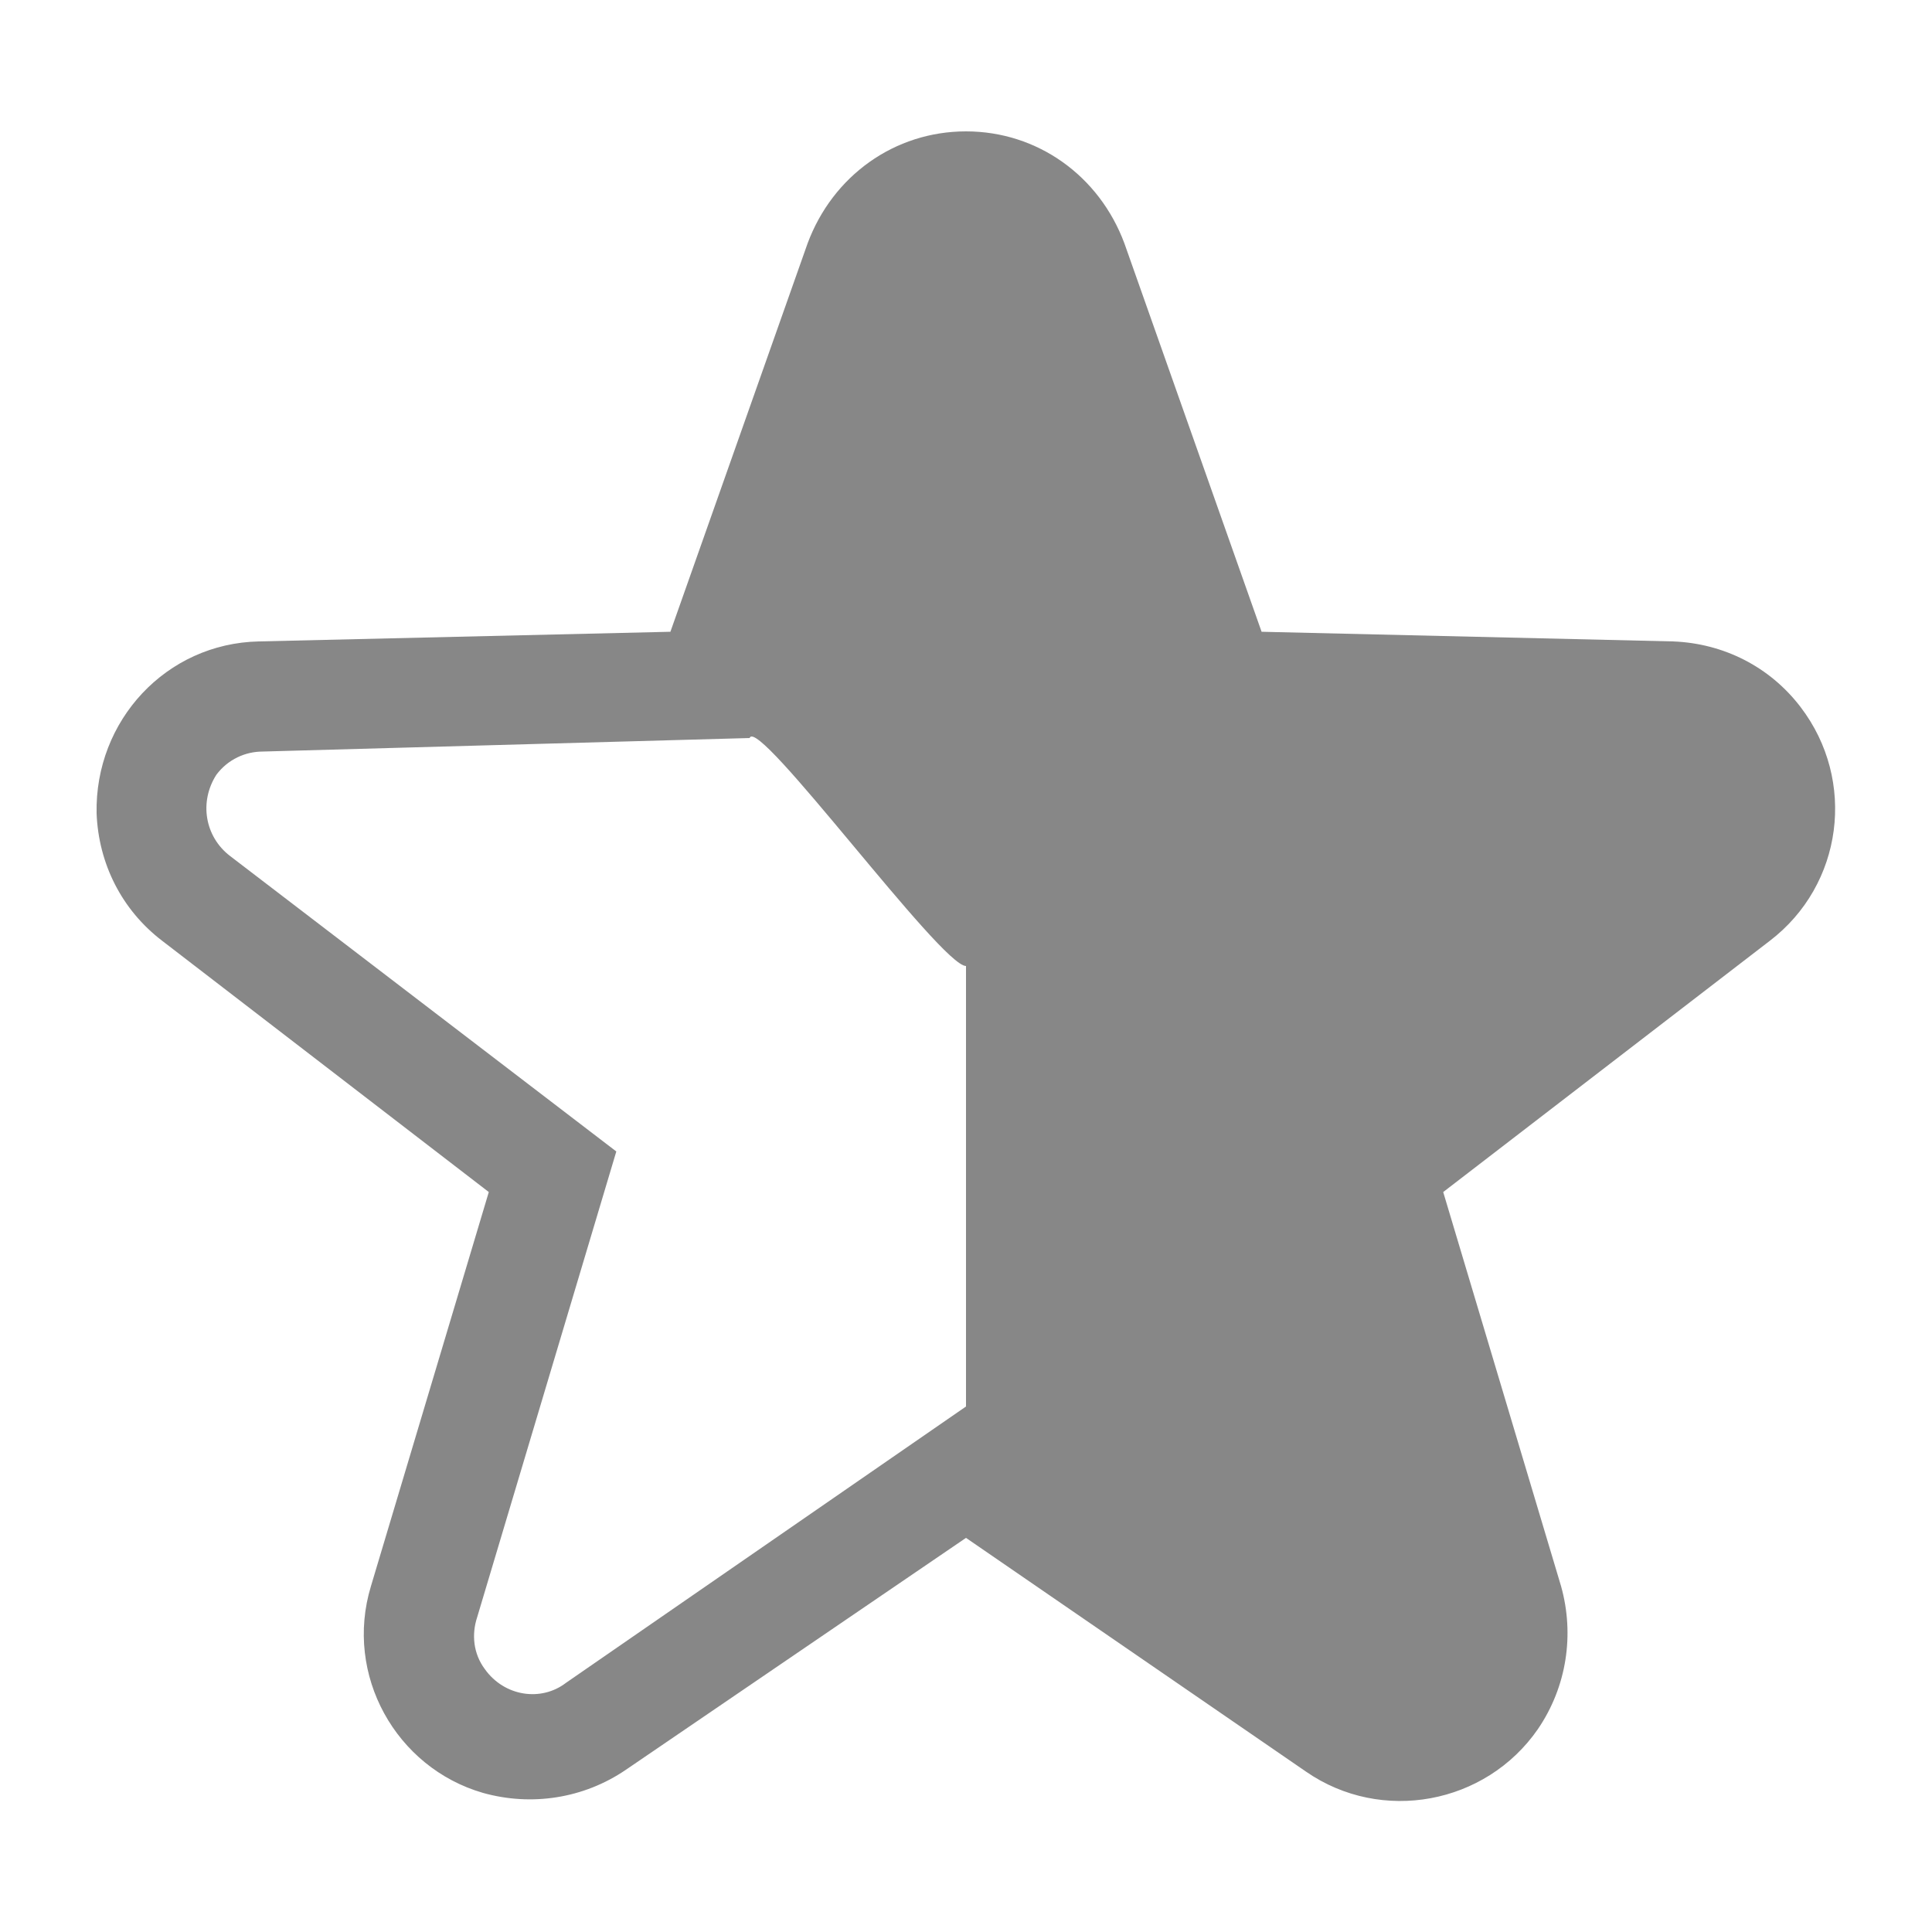
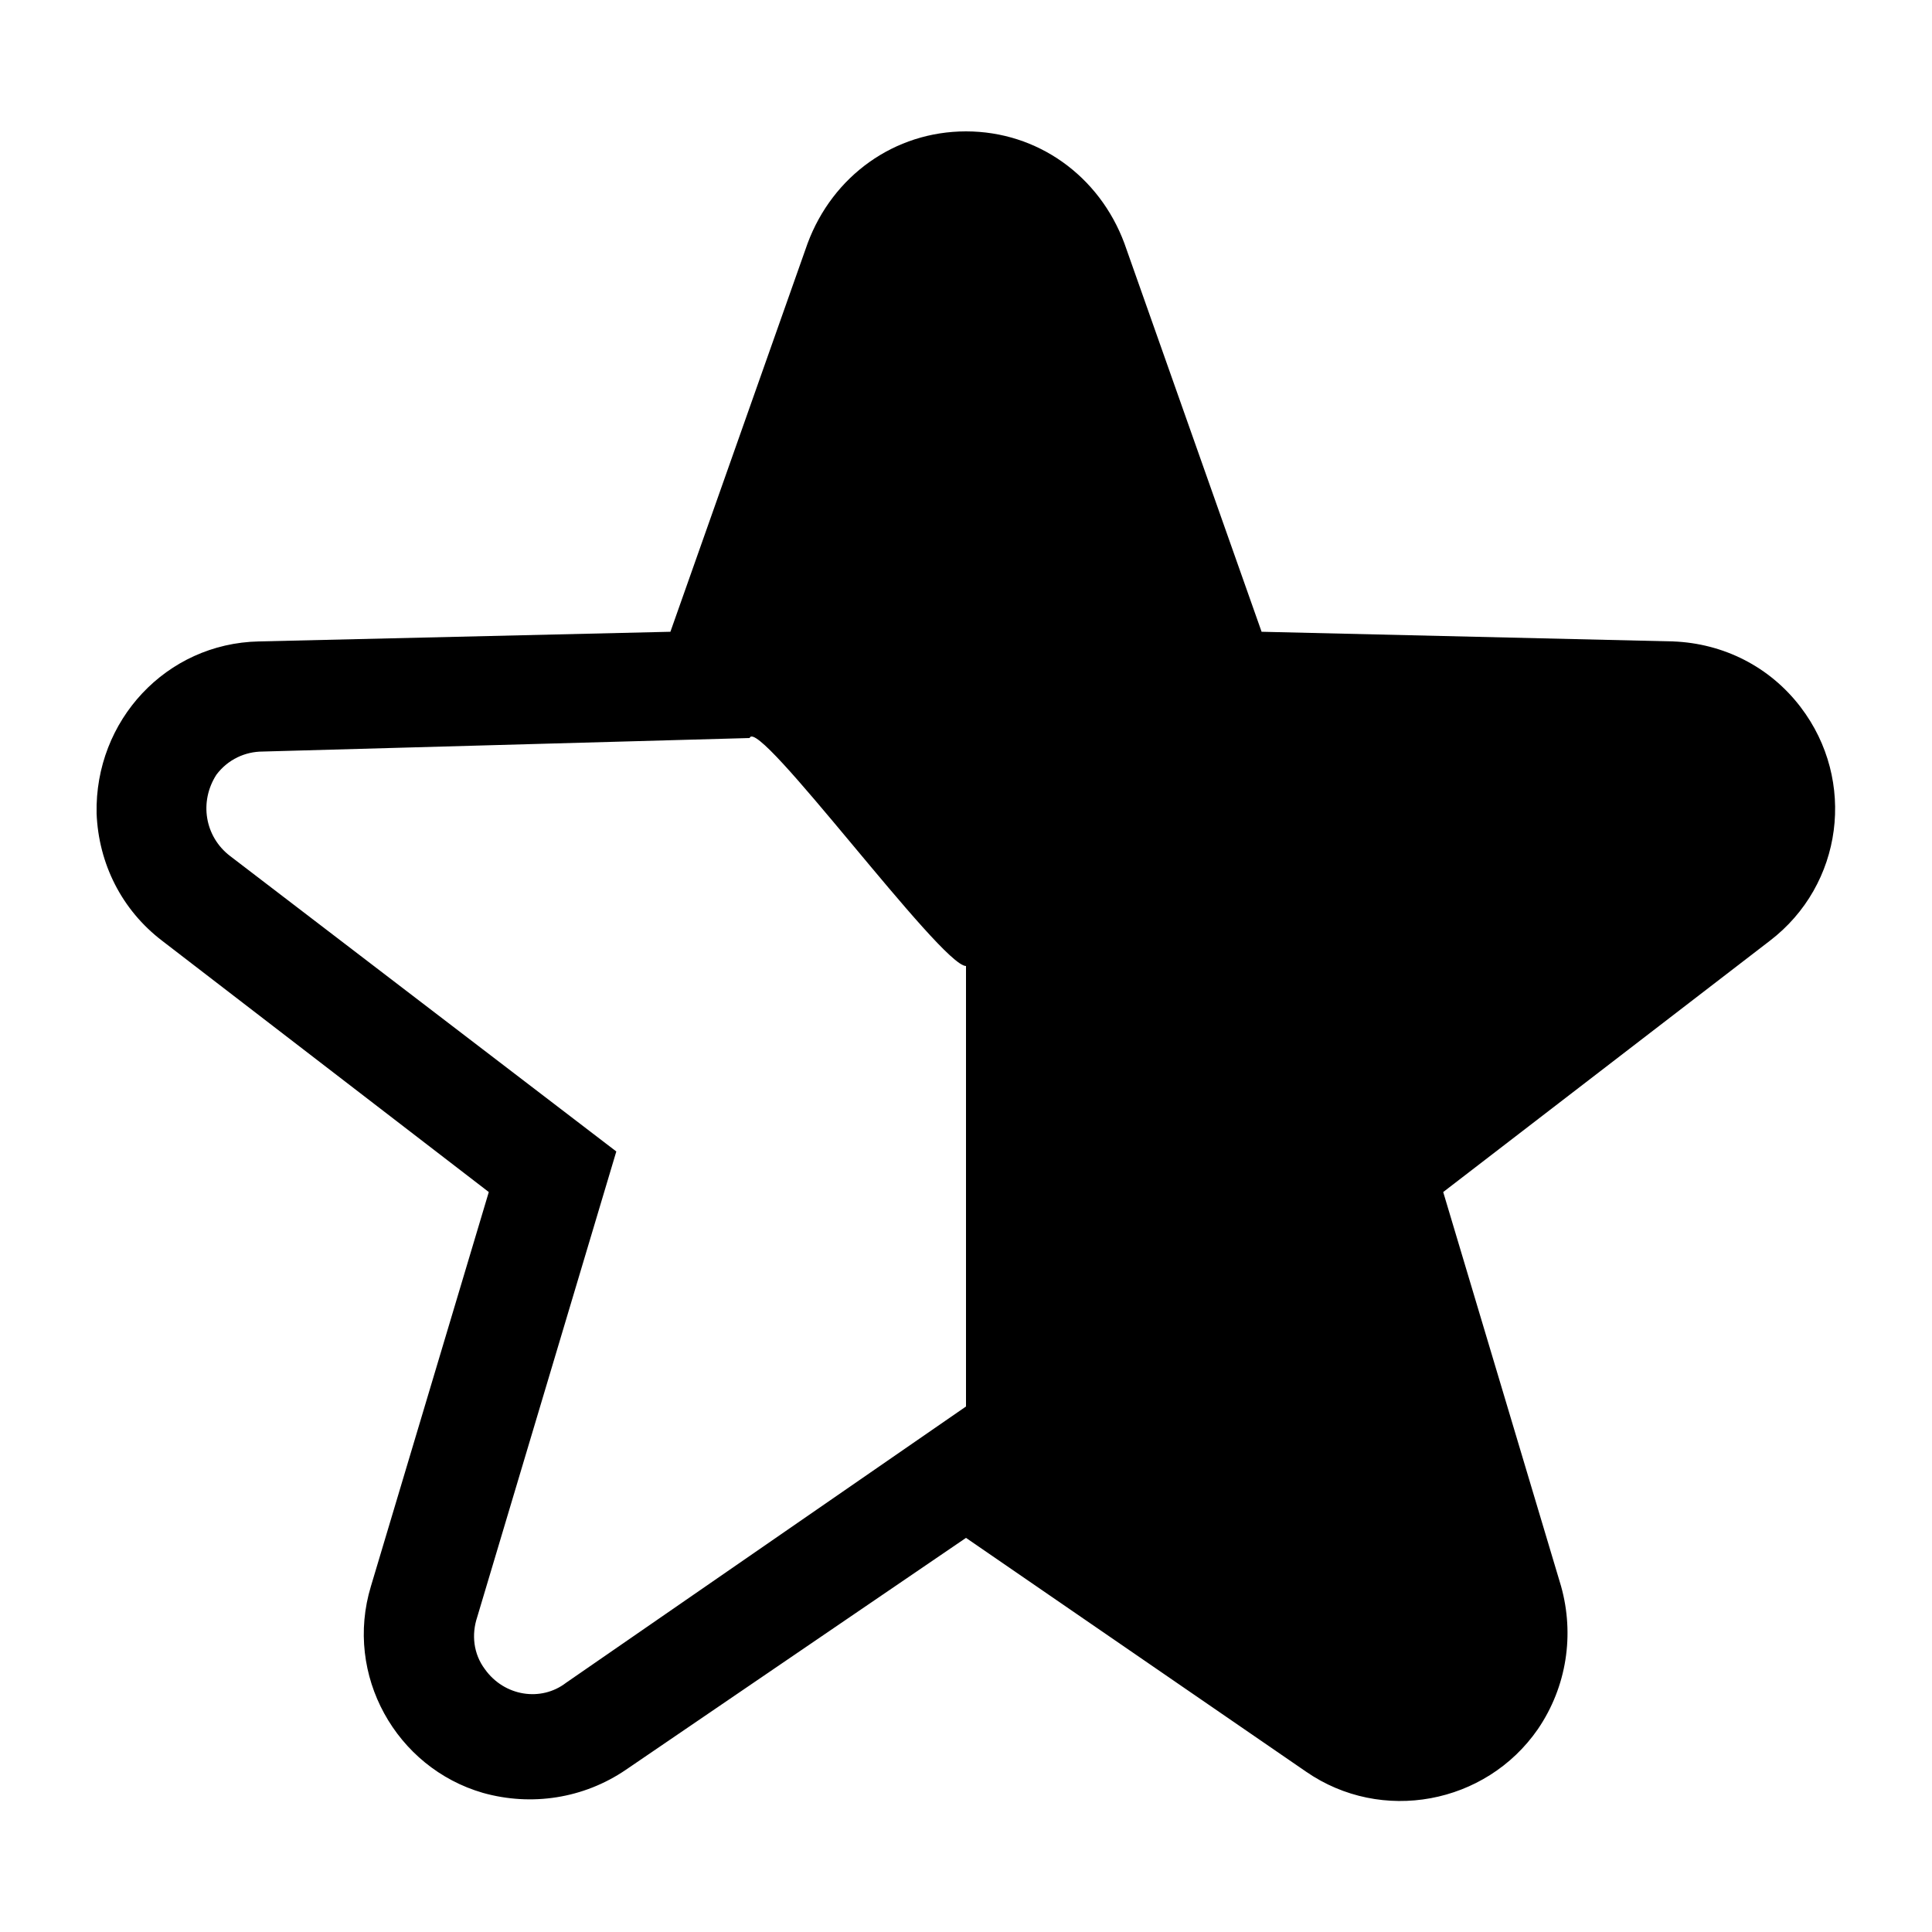
<svg xmlns="http://www.w3.org/2000/svg" version="1.1" id="Layer_1" x="0px" y="0px" viewBox="0 0 100 100" style="enable-background:new 0 0 100 100;" xml:space="preserve">
-   <path fill="#878787" d="M50,72.8L29.3,87.1c-1.3,1-3.2,0.7-4.2-0.7c-0.6-0.8-0.7-1.8-0.4-2.7l7.2-24.1l-20-15.3c-1.3-1-1.6-2.8-0.7-4.2  c0.6-0.8,1.5-1.2,2.4-1.2l25.2-0.7l0,0C39.2,37,48.7,50,50,50 M61.2,38.2C62.5,38.1,60.8,36.9,61.2,38.2L61.2,38.2 M50,6.8L50,6.8  c-3.7,0-6.9,2.3-8.2,5.8l-7.1,20.1l-21.3,0.5c-4.8,0.1-8.5,4.1-8.4,8.9c0.1,2.6,1.3,5,3.4,6.6l16.9,13l-6.1,20.4  c-1.4,4.6,1.3,9.4,5.8,10.7c2.5,0.7,5.2,0.3,7.4-1.2L50,79.6l17.6,12.1c3.9,2.7,9.3,1.7,12-2.2c1.5-2.2,1.9-4.9,1.2-7.4l-6.1-20.4  l16.9-13c3.8-2.9,4.5-8.3,1.6-12.1c-1.6-2.1-4-3.3-6.6-3.4l-21.3-0.5l-7.1-20.1C56.9,9.1,53.7,6.8,50,6.8z" />
+   <path d="M50,72.8L29.3,87.1c-1.3,1-3.2,0.7-4.2-0.7c-0.6-0.8-0.7-1.8-0.4-2.7l7.2-24.1l-20-15.3c-1.3-1-1.6-2.8-0.7-4.2  c0.6-0.8,1.5-1.2,2.4-1.2l25.2-0.7l0,0C39.2,37,48.7,50,50,50 M61.2,38.2C62.5,38.1,60.8,36.9,61.2,38.2L61.2,38.2 M50,6.8L50,6.8  c-3.7,0-6.9,2.3-8.2,5.8l-7.1,20.1l-21.3,0.5c-4.8,0.1-8.5,4.1-8.4,8.9c0.1,2.6,1.3,5,3.4,6.6l16.9,13l-6.1,20.4  c-1.4,4.6,1.3,9.4,5.8,10.7c2.5,0.7,5.2,0.3,7.4-1.2L50,79.6l17.6,12.1c3.9,2.7,9.3,1.7,12-2.2c1.5-2.2,1.9-4.9,1.2-7.4l-6.1-20.4  l16.9-13c3.8-2.9,4.5-8.3,1.6-12.1c-1.6-2.1-4-3.3-6.6-3.4l-21.3-0.5l-7.1-20.1C56.9,9.1,53.7,6.8,50,6.8z" />
</svg>
